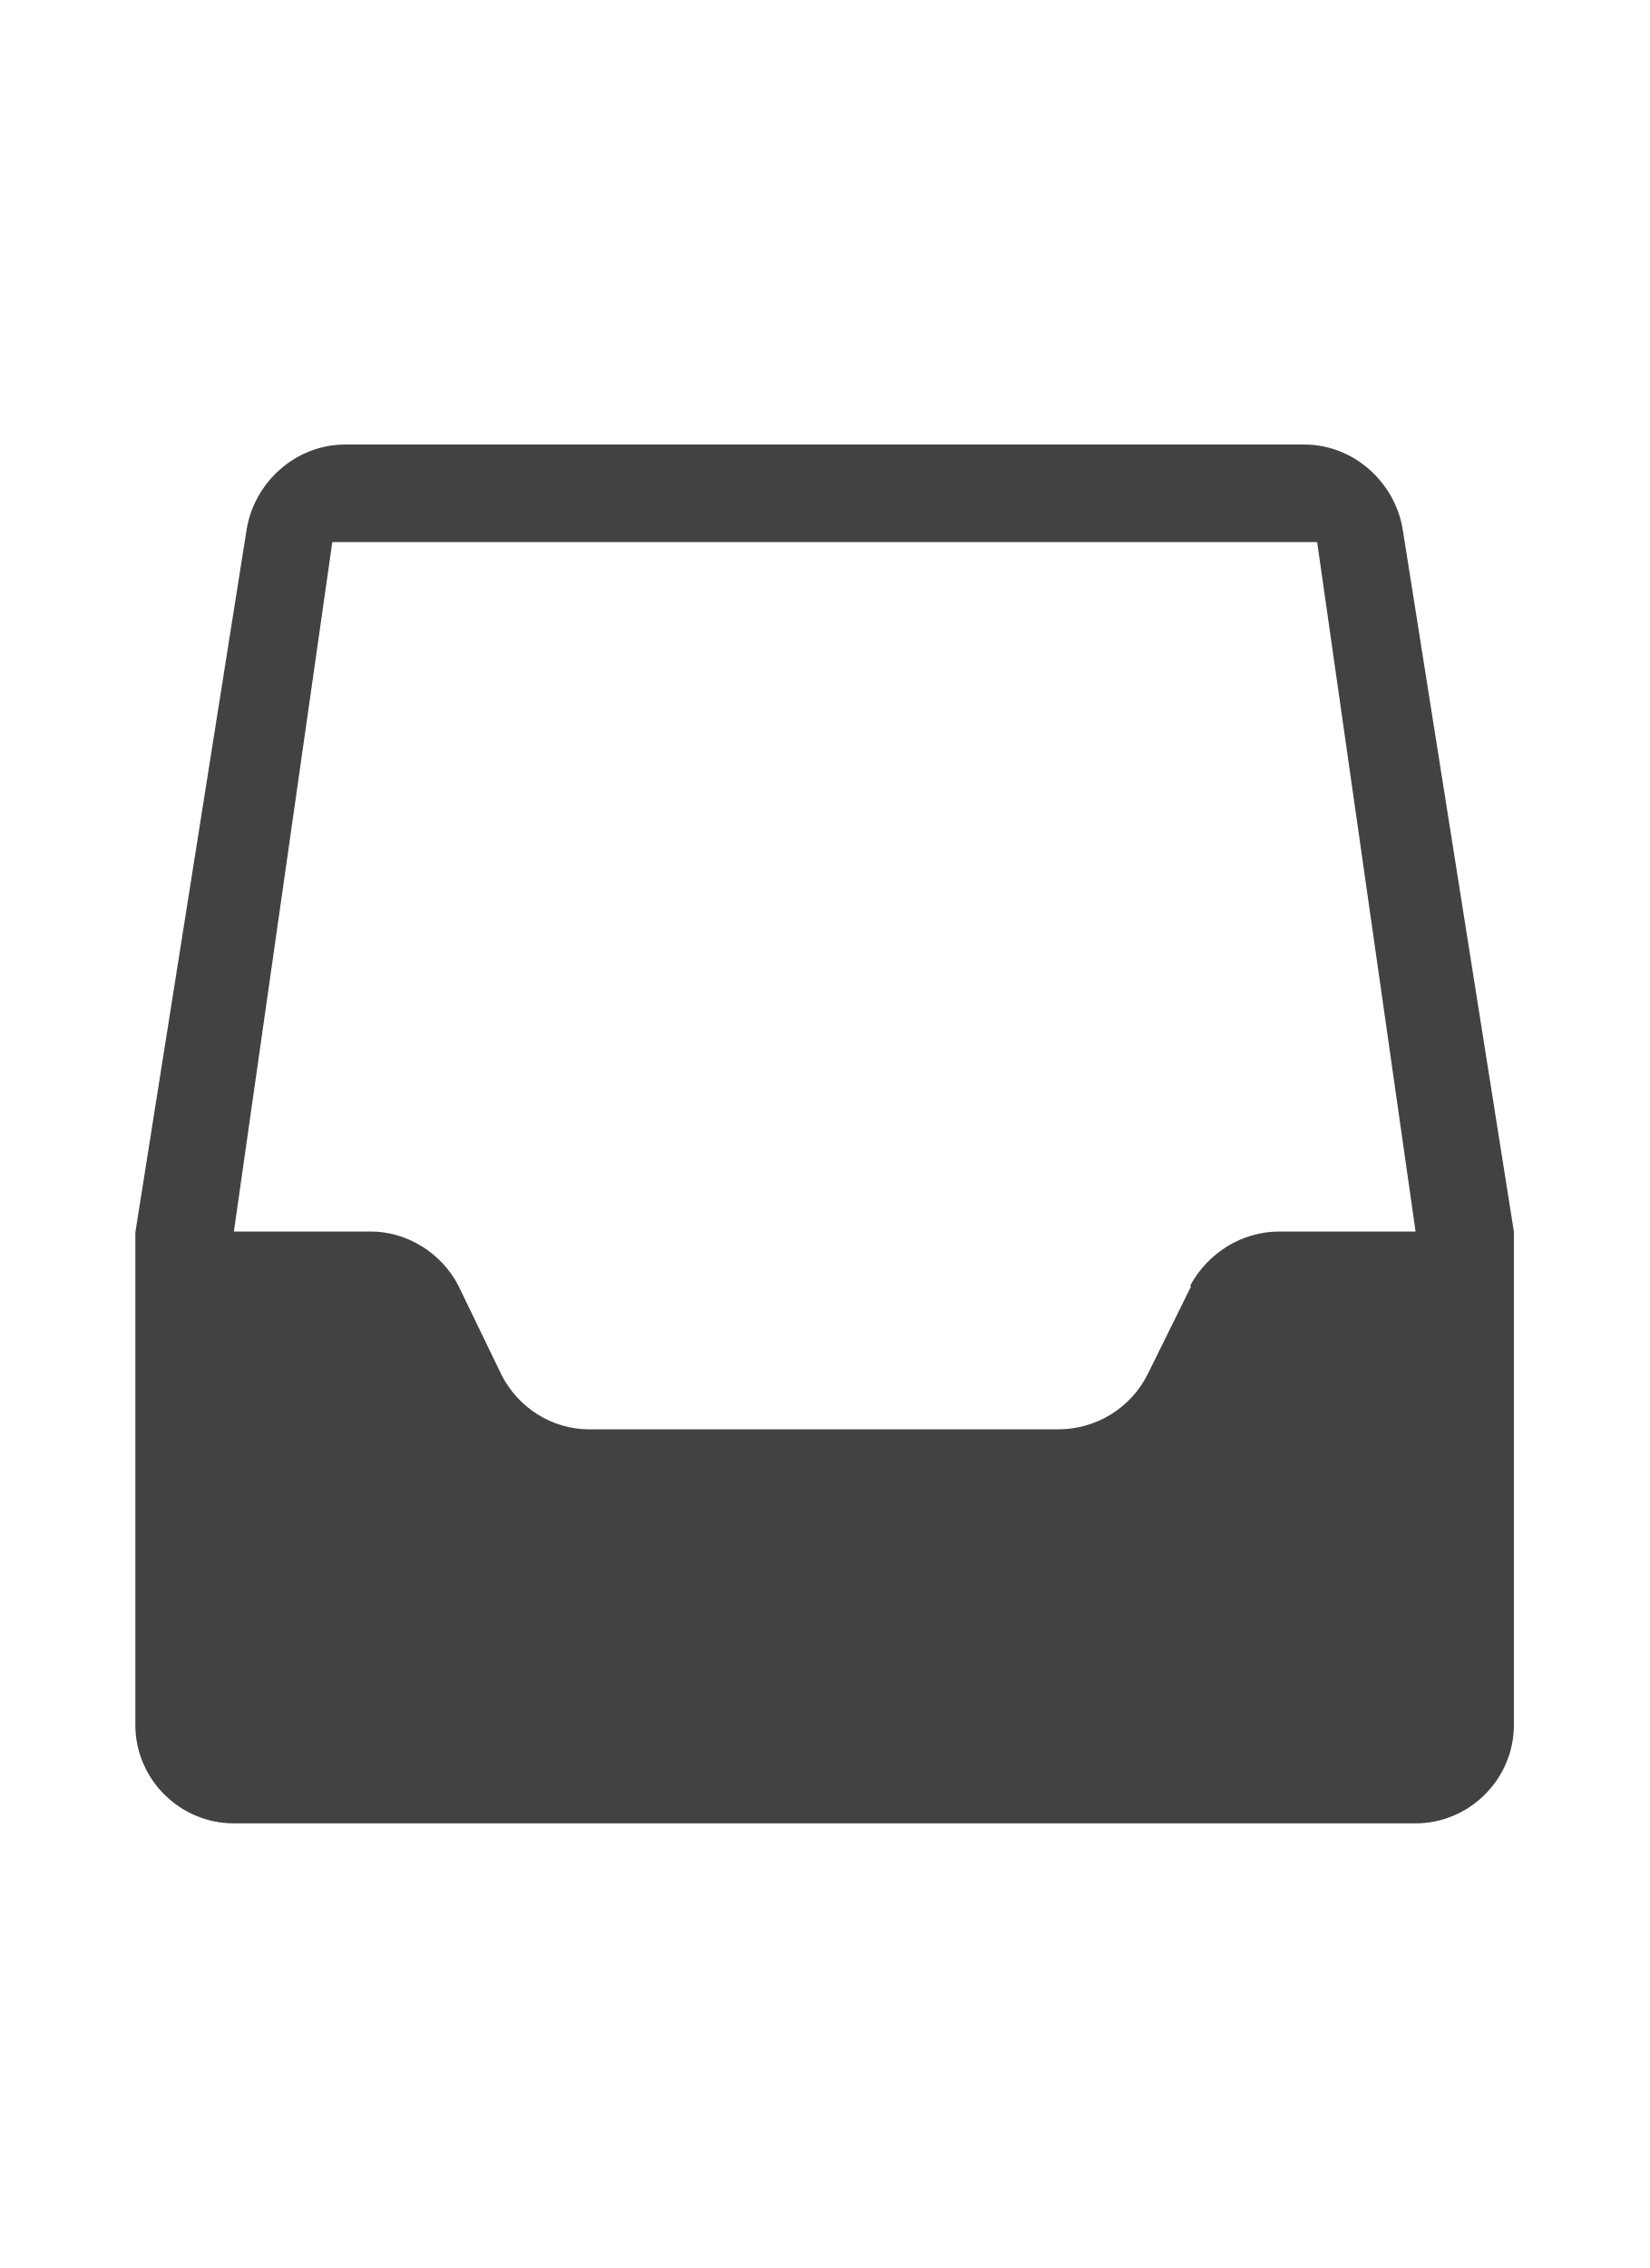
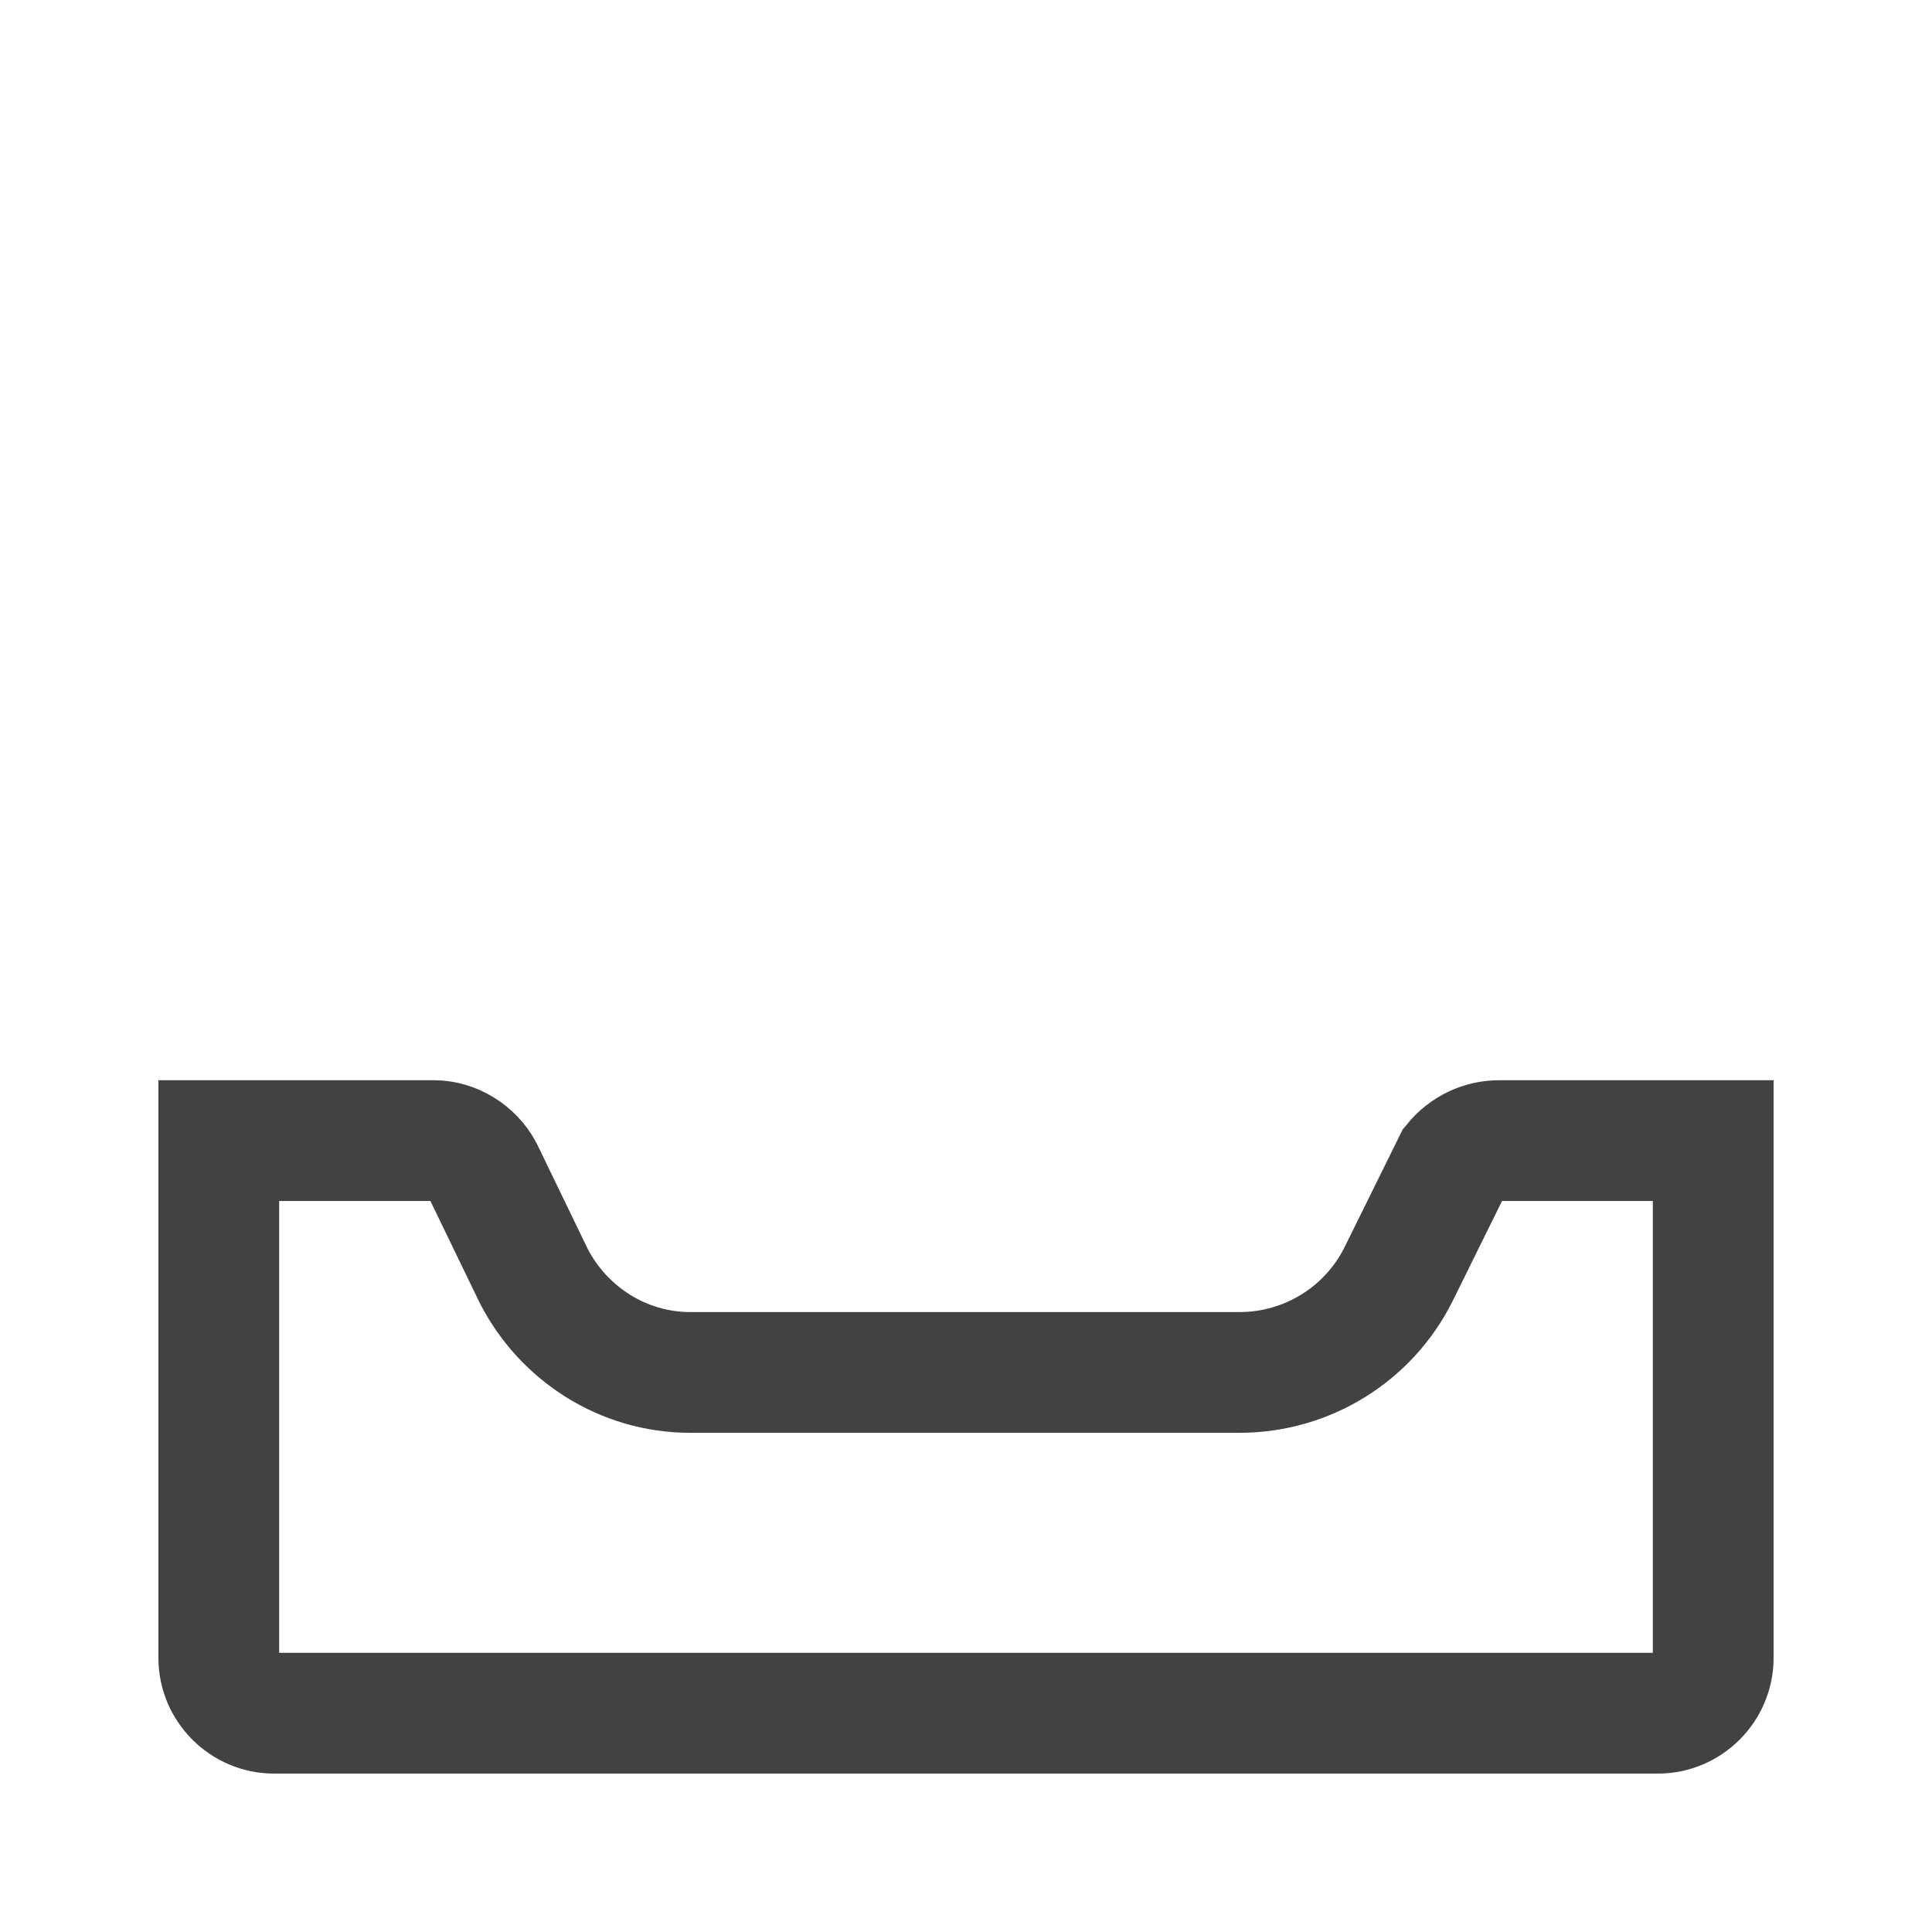
- <svg xmlns="http://www.w3.org/2000/svg" viewBox="0 0 16 22">
-   <path fill="#424242" d="m14.688,11.955l-1.08,-6.821c-0.076,-0.459 -0.478,-0.822 -0.955,-0.822l-9.305,0c-0.478,0 -0.879,0.363 -0.955,0.822l-1.08,6.821l0,4.777c0,0.525 0.43,0.955 0.955,0.955l11.464,0c0.525,0 0.955,-0.43 0.955,-0.955l0,-4.777l0,0zm-3.134,0.525l-0.42,0.85c-0.162,0.325 -0.497,0.535 -0.869,0.535l-4.548,0c-0.363,0 -0.688,-0.21 -0.85,-0.525l-0.42,-0.869c-0.162,-0.315 -0.497,-0.525 -0.85,-0.525l-1.328,0l0.955,-6.688l9.554,0l0.955,6.688l-1.318,0c-0.373,0 -0.697,0.21 -0.869,0.525l0.01,0.01z" />
+ <svg xmlns="http://www.w3.org/2000/svg" width="16" height="16" viewBox="0 0 16 16" fill="none">
+   <path d="M12.002 9.702L12.039 9.627C12.133 9.512 12.269 9.446 12.414 9.446H13.732H14.188V13.732C14.188 13.981 13.981 14.188 13.732 14.188H2.268C2.019 14.188 1.812 13.981 1.812 13.732V9.446H2.268H3.596C3.754 9.446 3.919 9.544 3.999 9.696L4.416 10.558L4.416 10.558L4.422 10.57C4.666 11.043 5.157 11.366 5.717 11.366H10.264C10.827 11.366 11.334 11.048 11.581 10.555L11.582 10.553L12.002 9.702Z" stroke="#424242" />
</svg>
